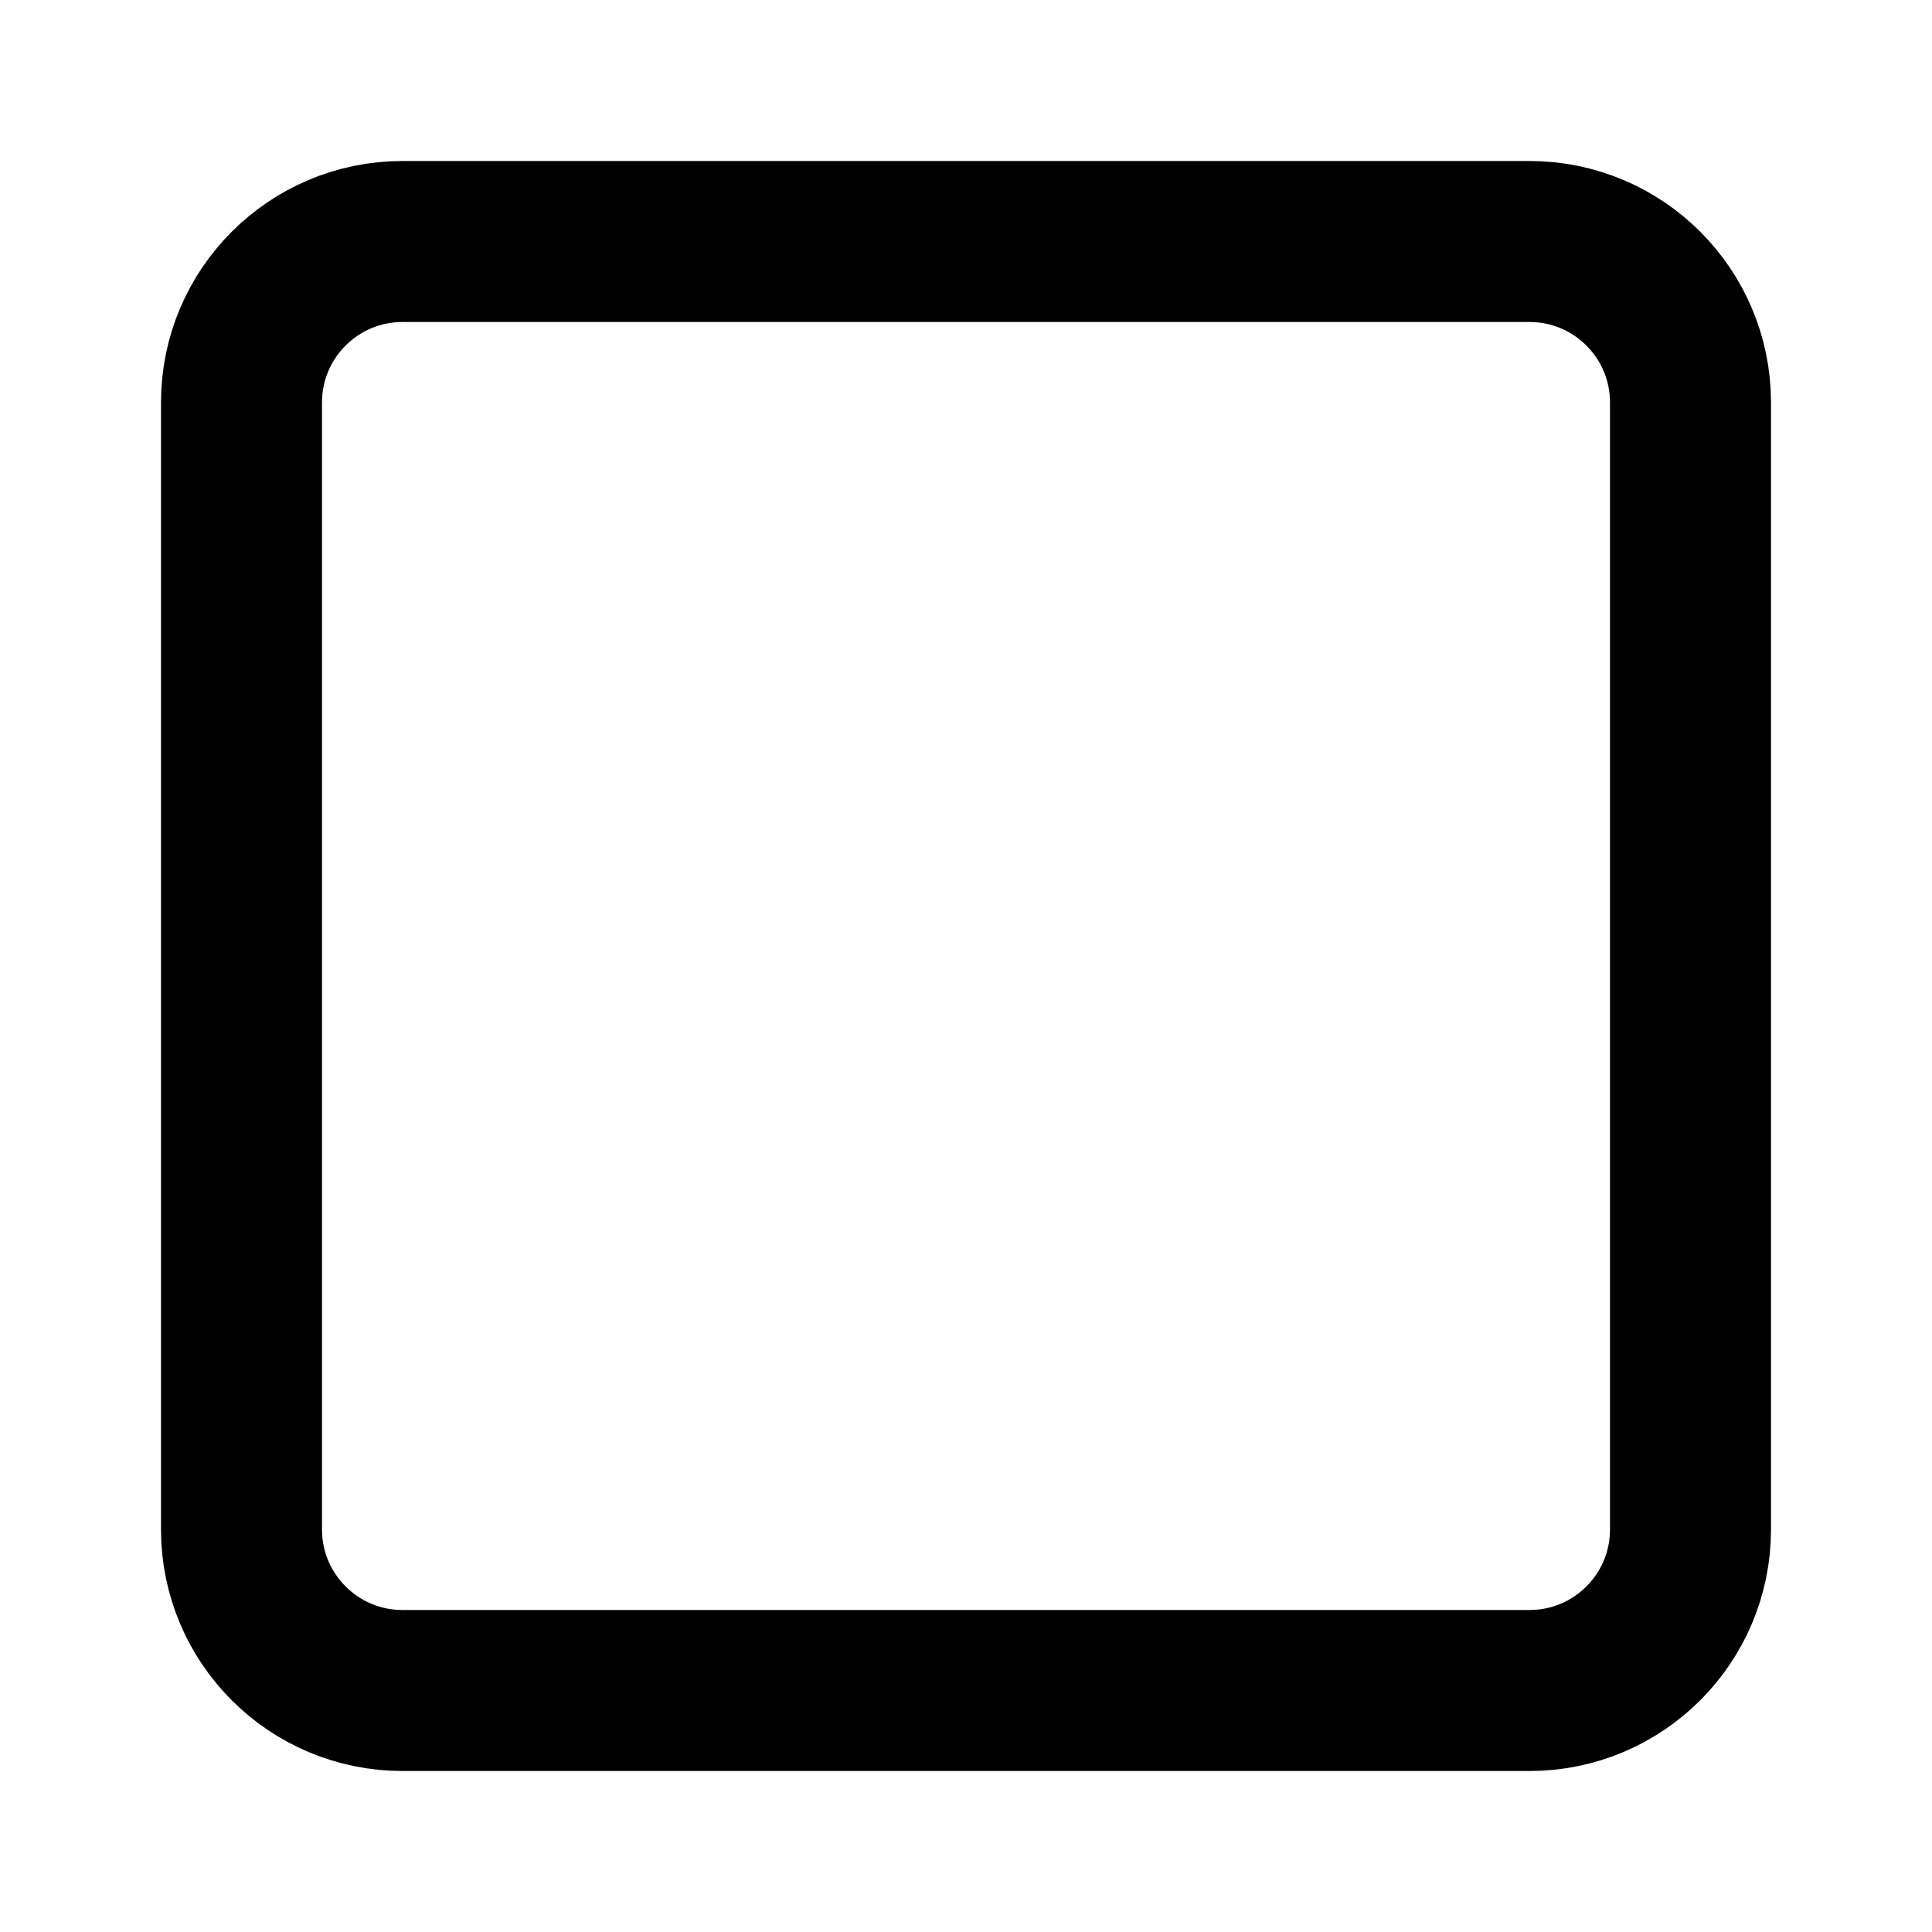
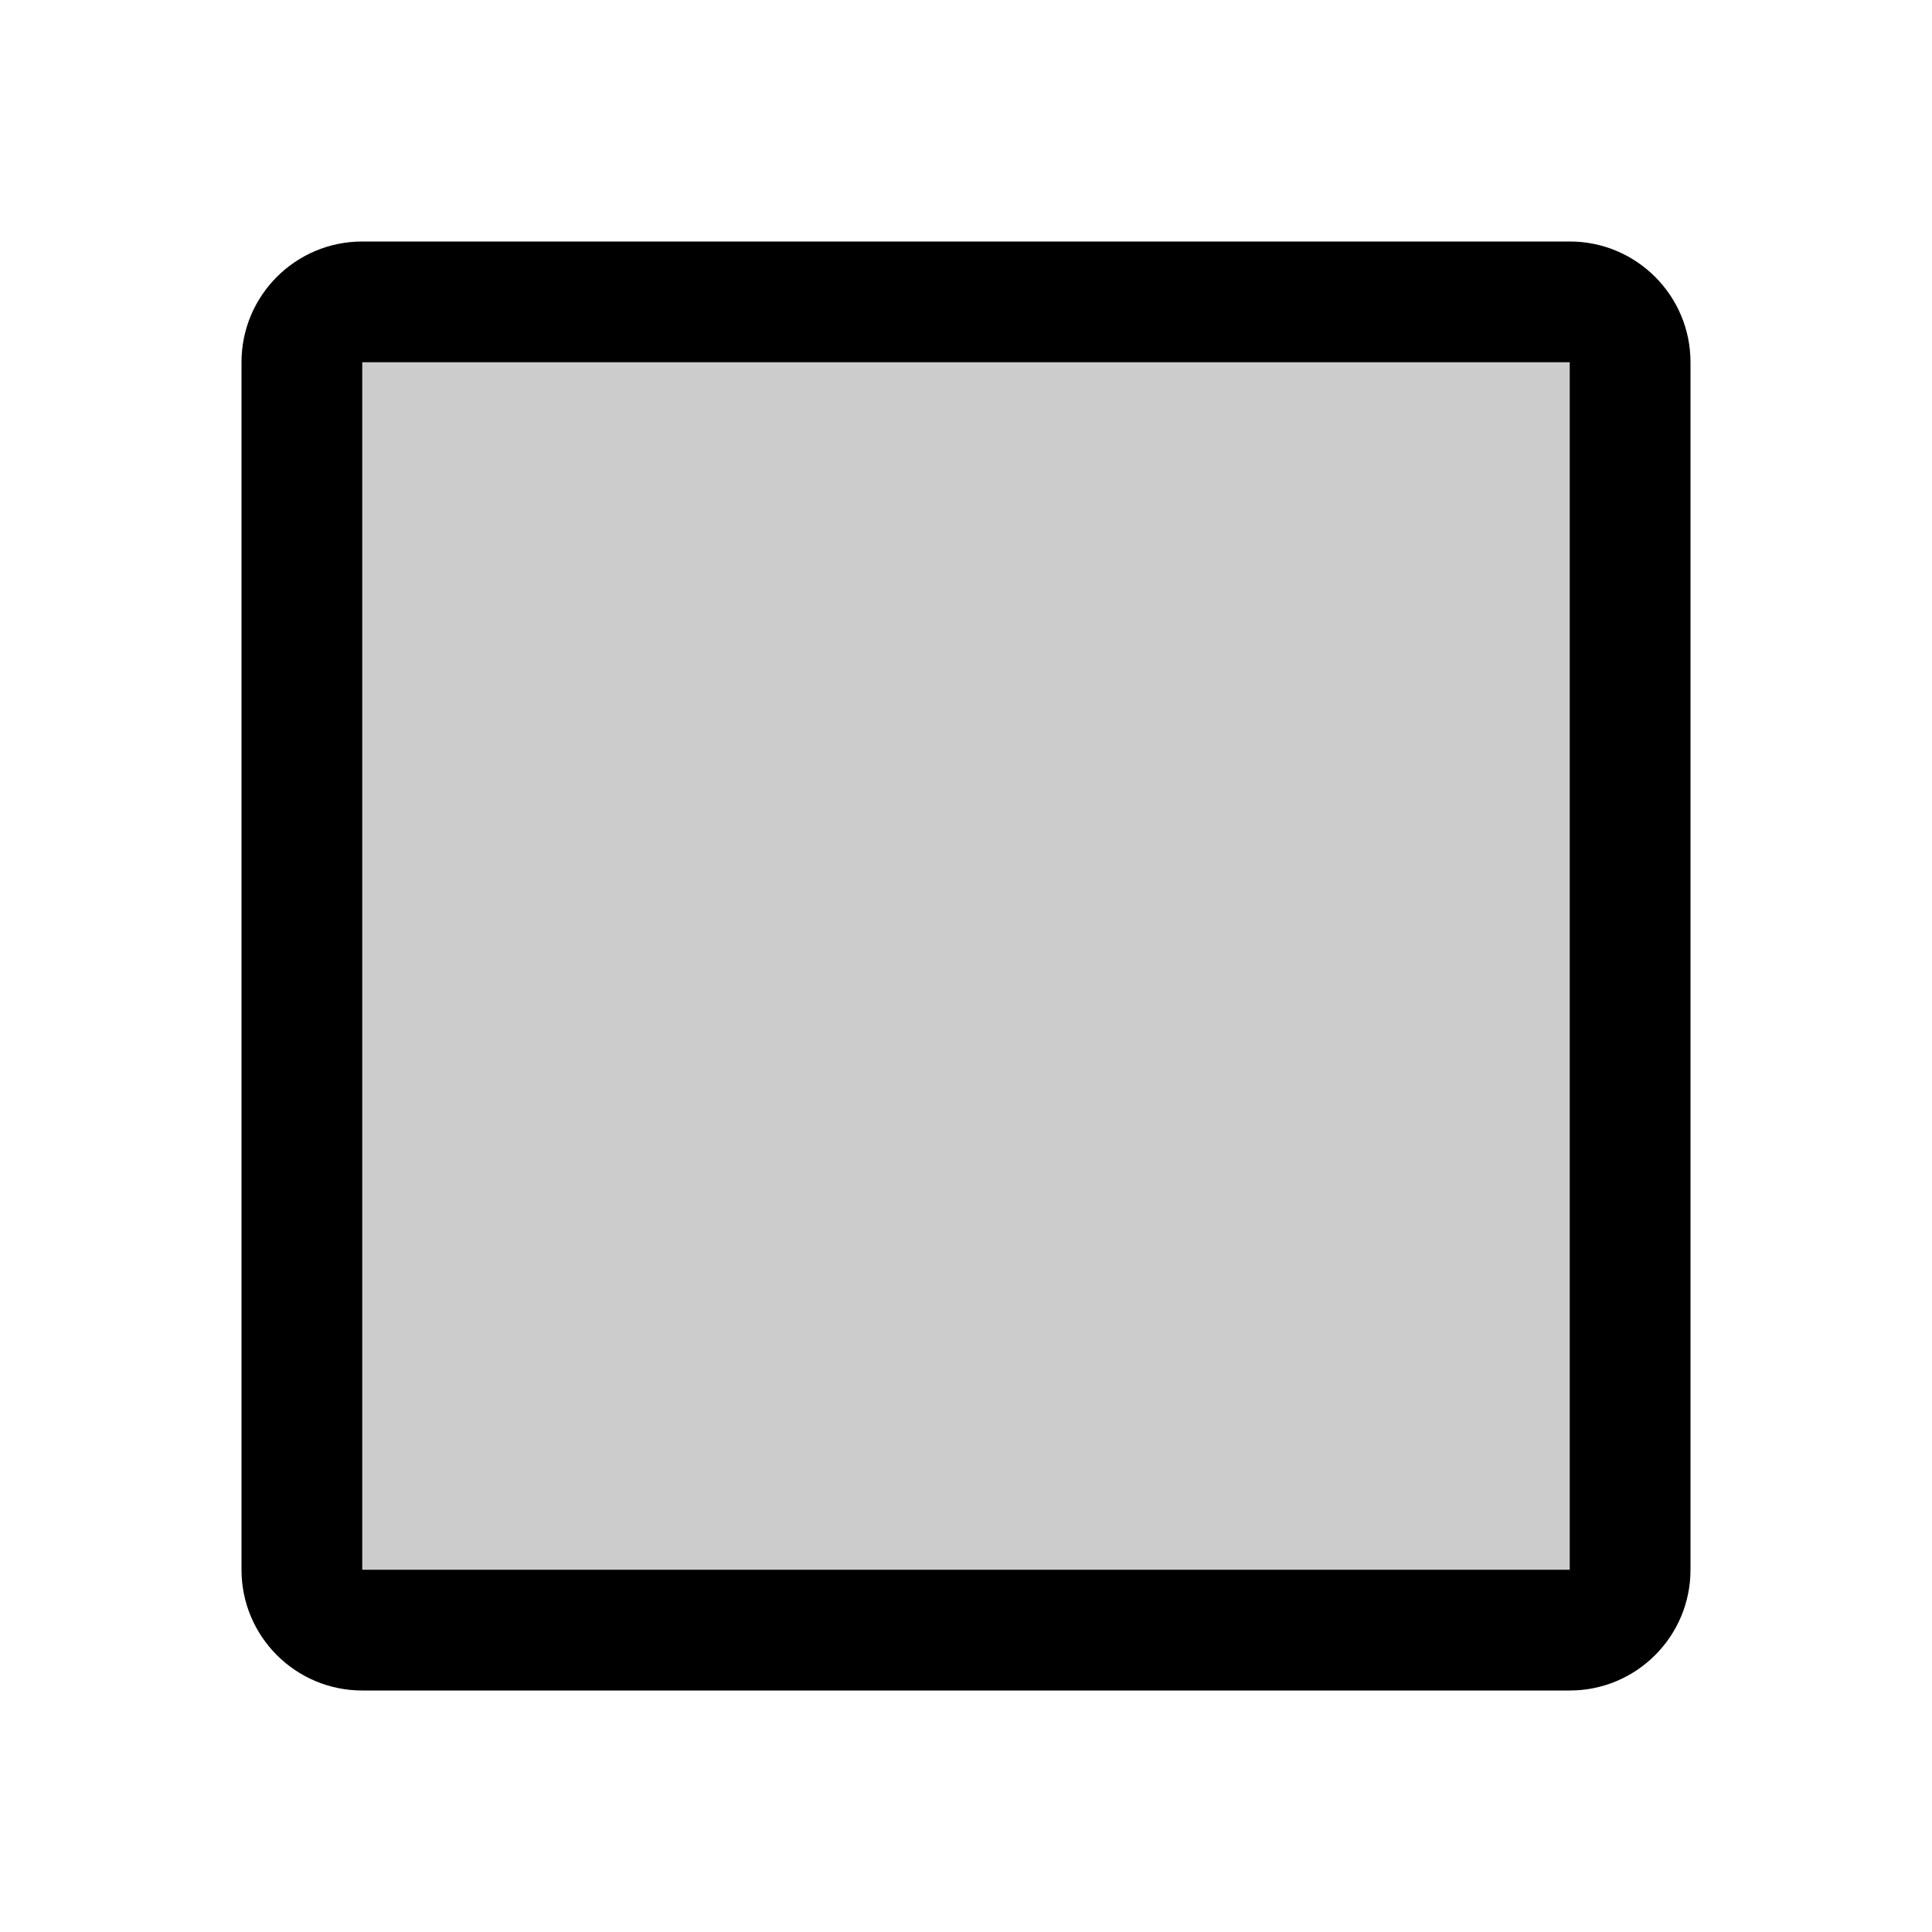
- <svg xmlns="http://www.w3.org/2000/svg" width="24" height="24" viewBox="0 0 24 24" fill="none" stroke="currentColor" stroke-width="2" stroke-linecap="round" stroke-linejoin="round" class="lucide lucide-square">
-   <rect width="18" height="18" x="3" y="3" rx="2" />
+ <svg xmlns="http://www.w3.org/2000/svg" viewBox="0 0 256 256" fill="currentColor">
+   <path d="M216,48V208a8,8,0,0,1-8,8H48a8,8,0,0,1-8-8V48a8,8,0,0,1,8-8H208A8,8,0,0,1,216,48Z" opacity="0.2" />
+   <path d="M208,32H48A16,16,0,0,0,32,48V208a16,16,0,0,0,16,16H208a16,16,0,0,0,16-16V48A16,16,0,0,0,208,32Zm0,176H48V48H208V208Z" />
</svg>
